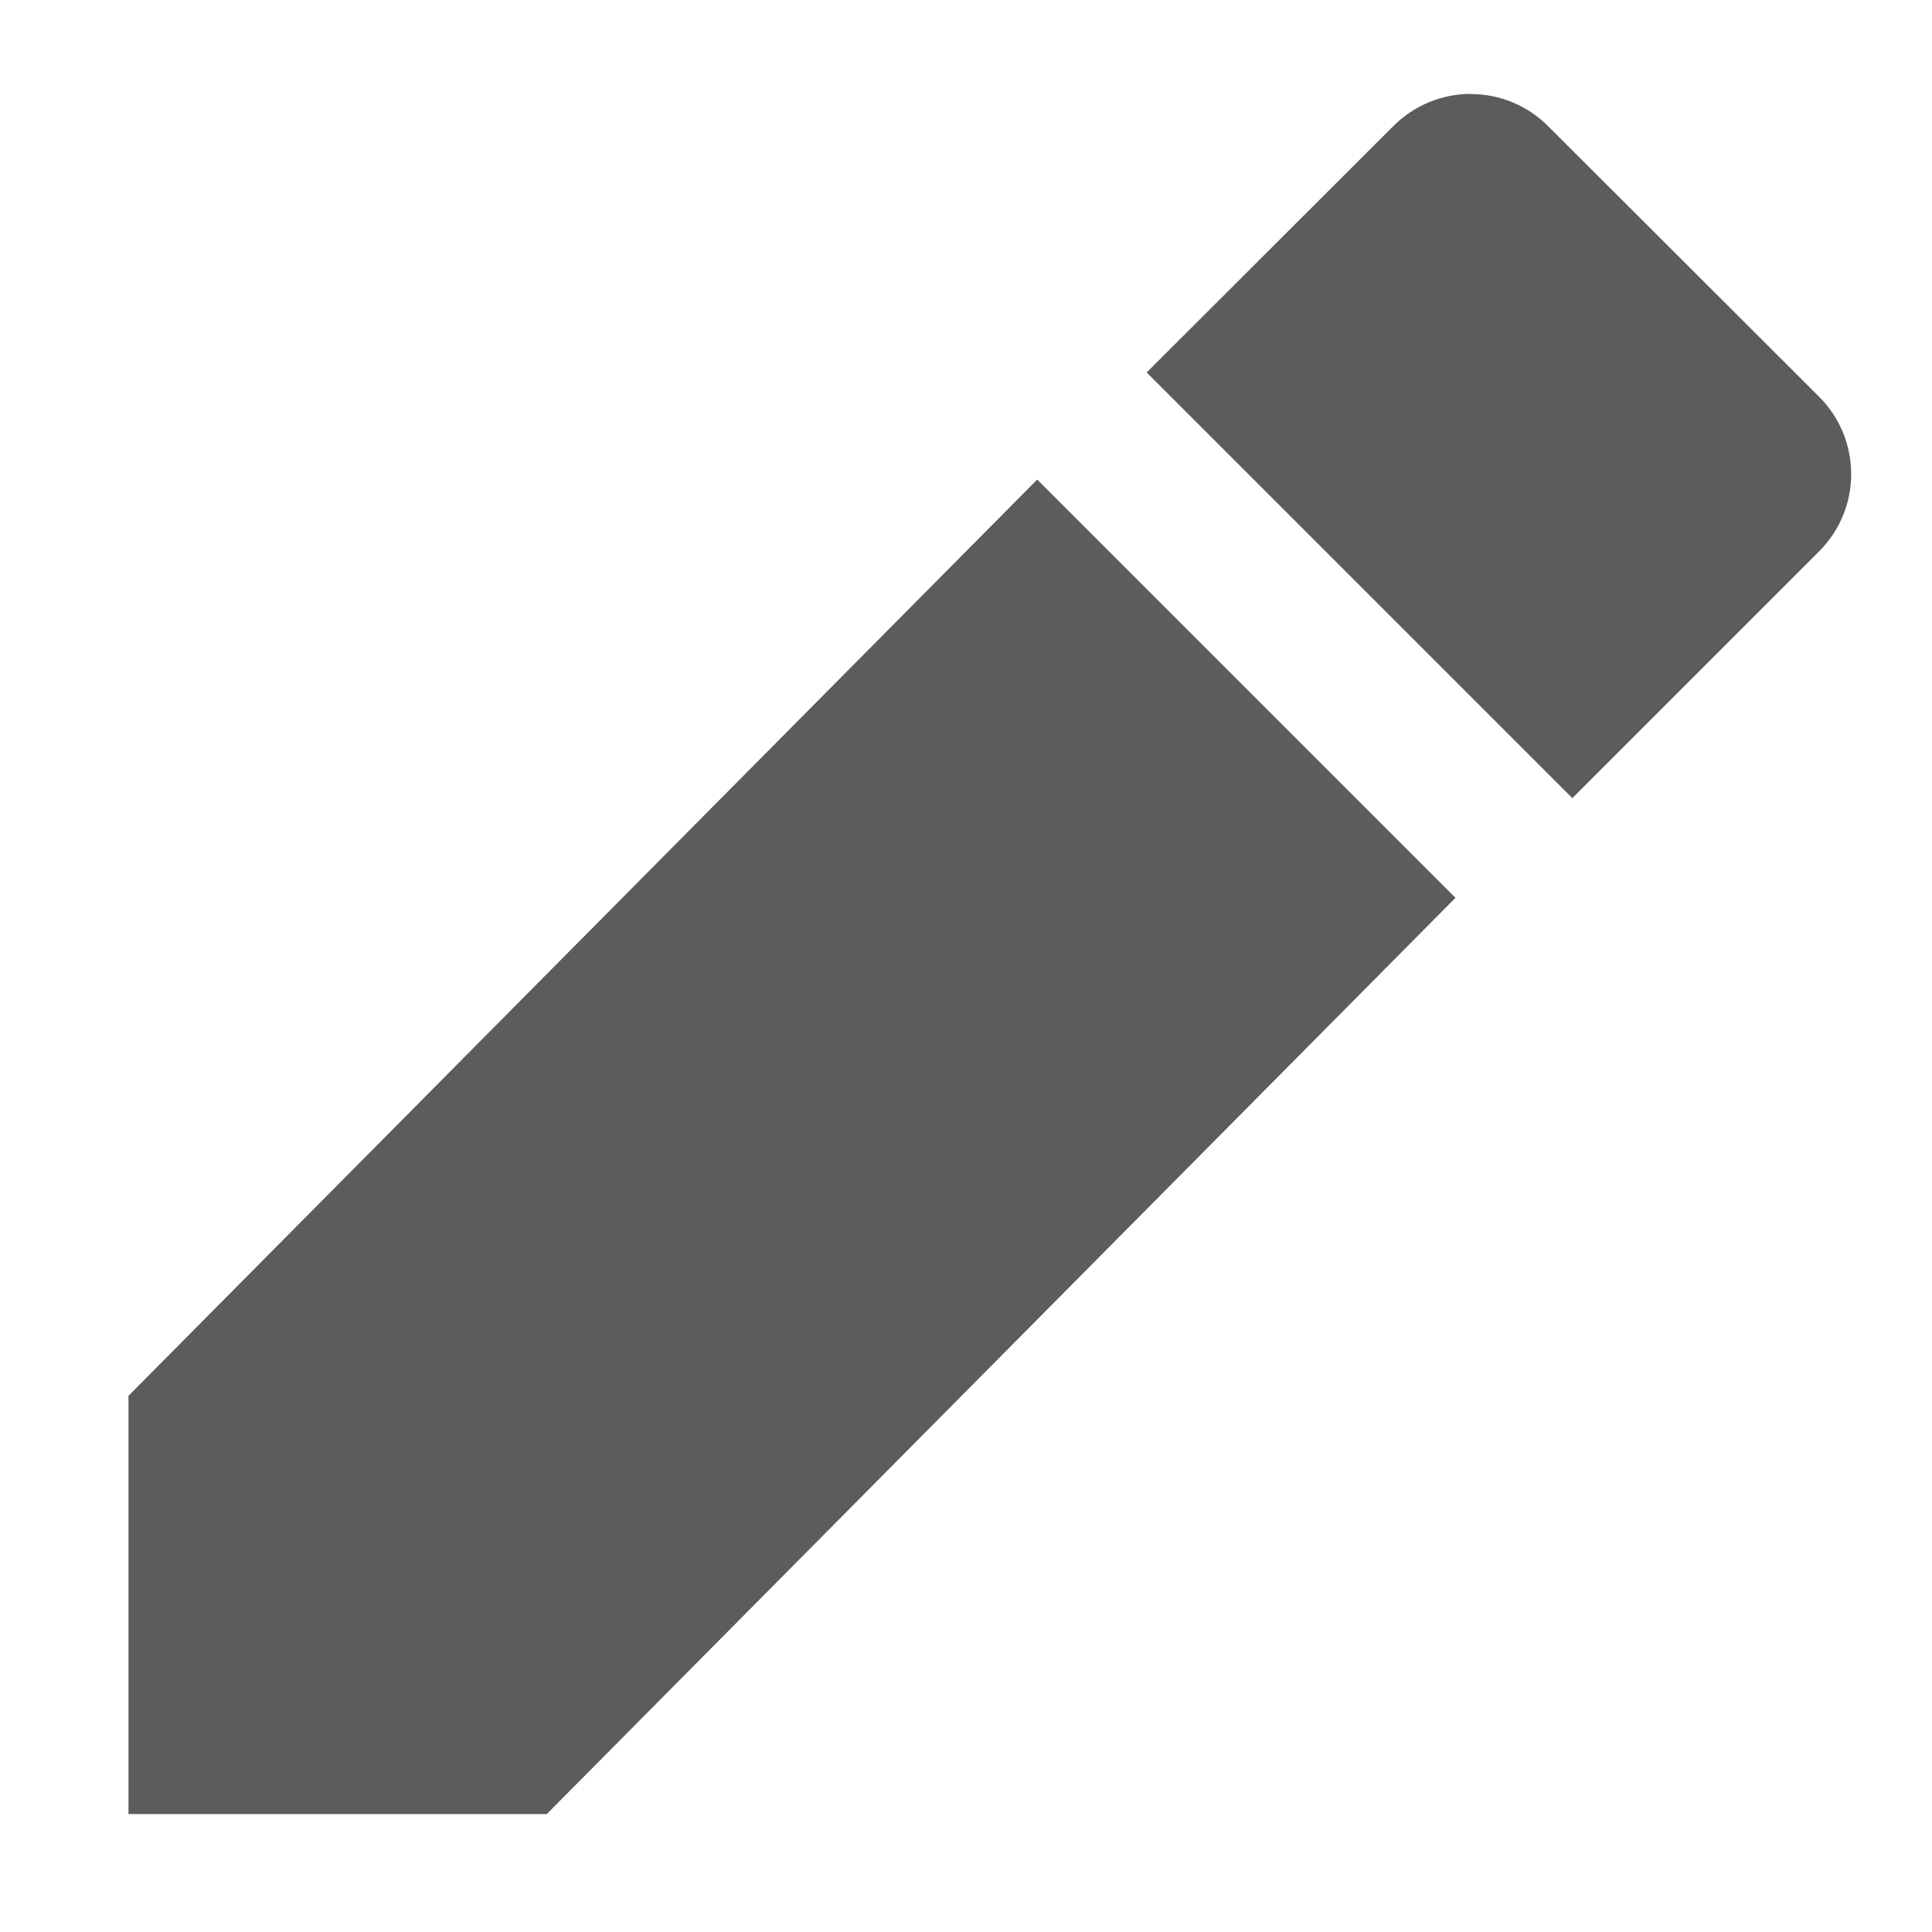
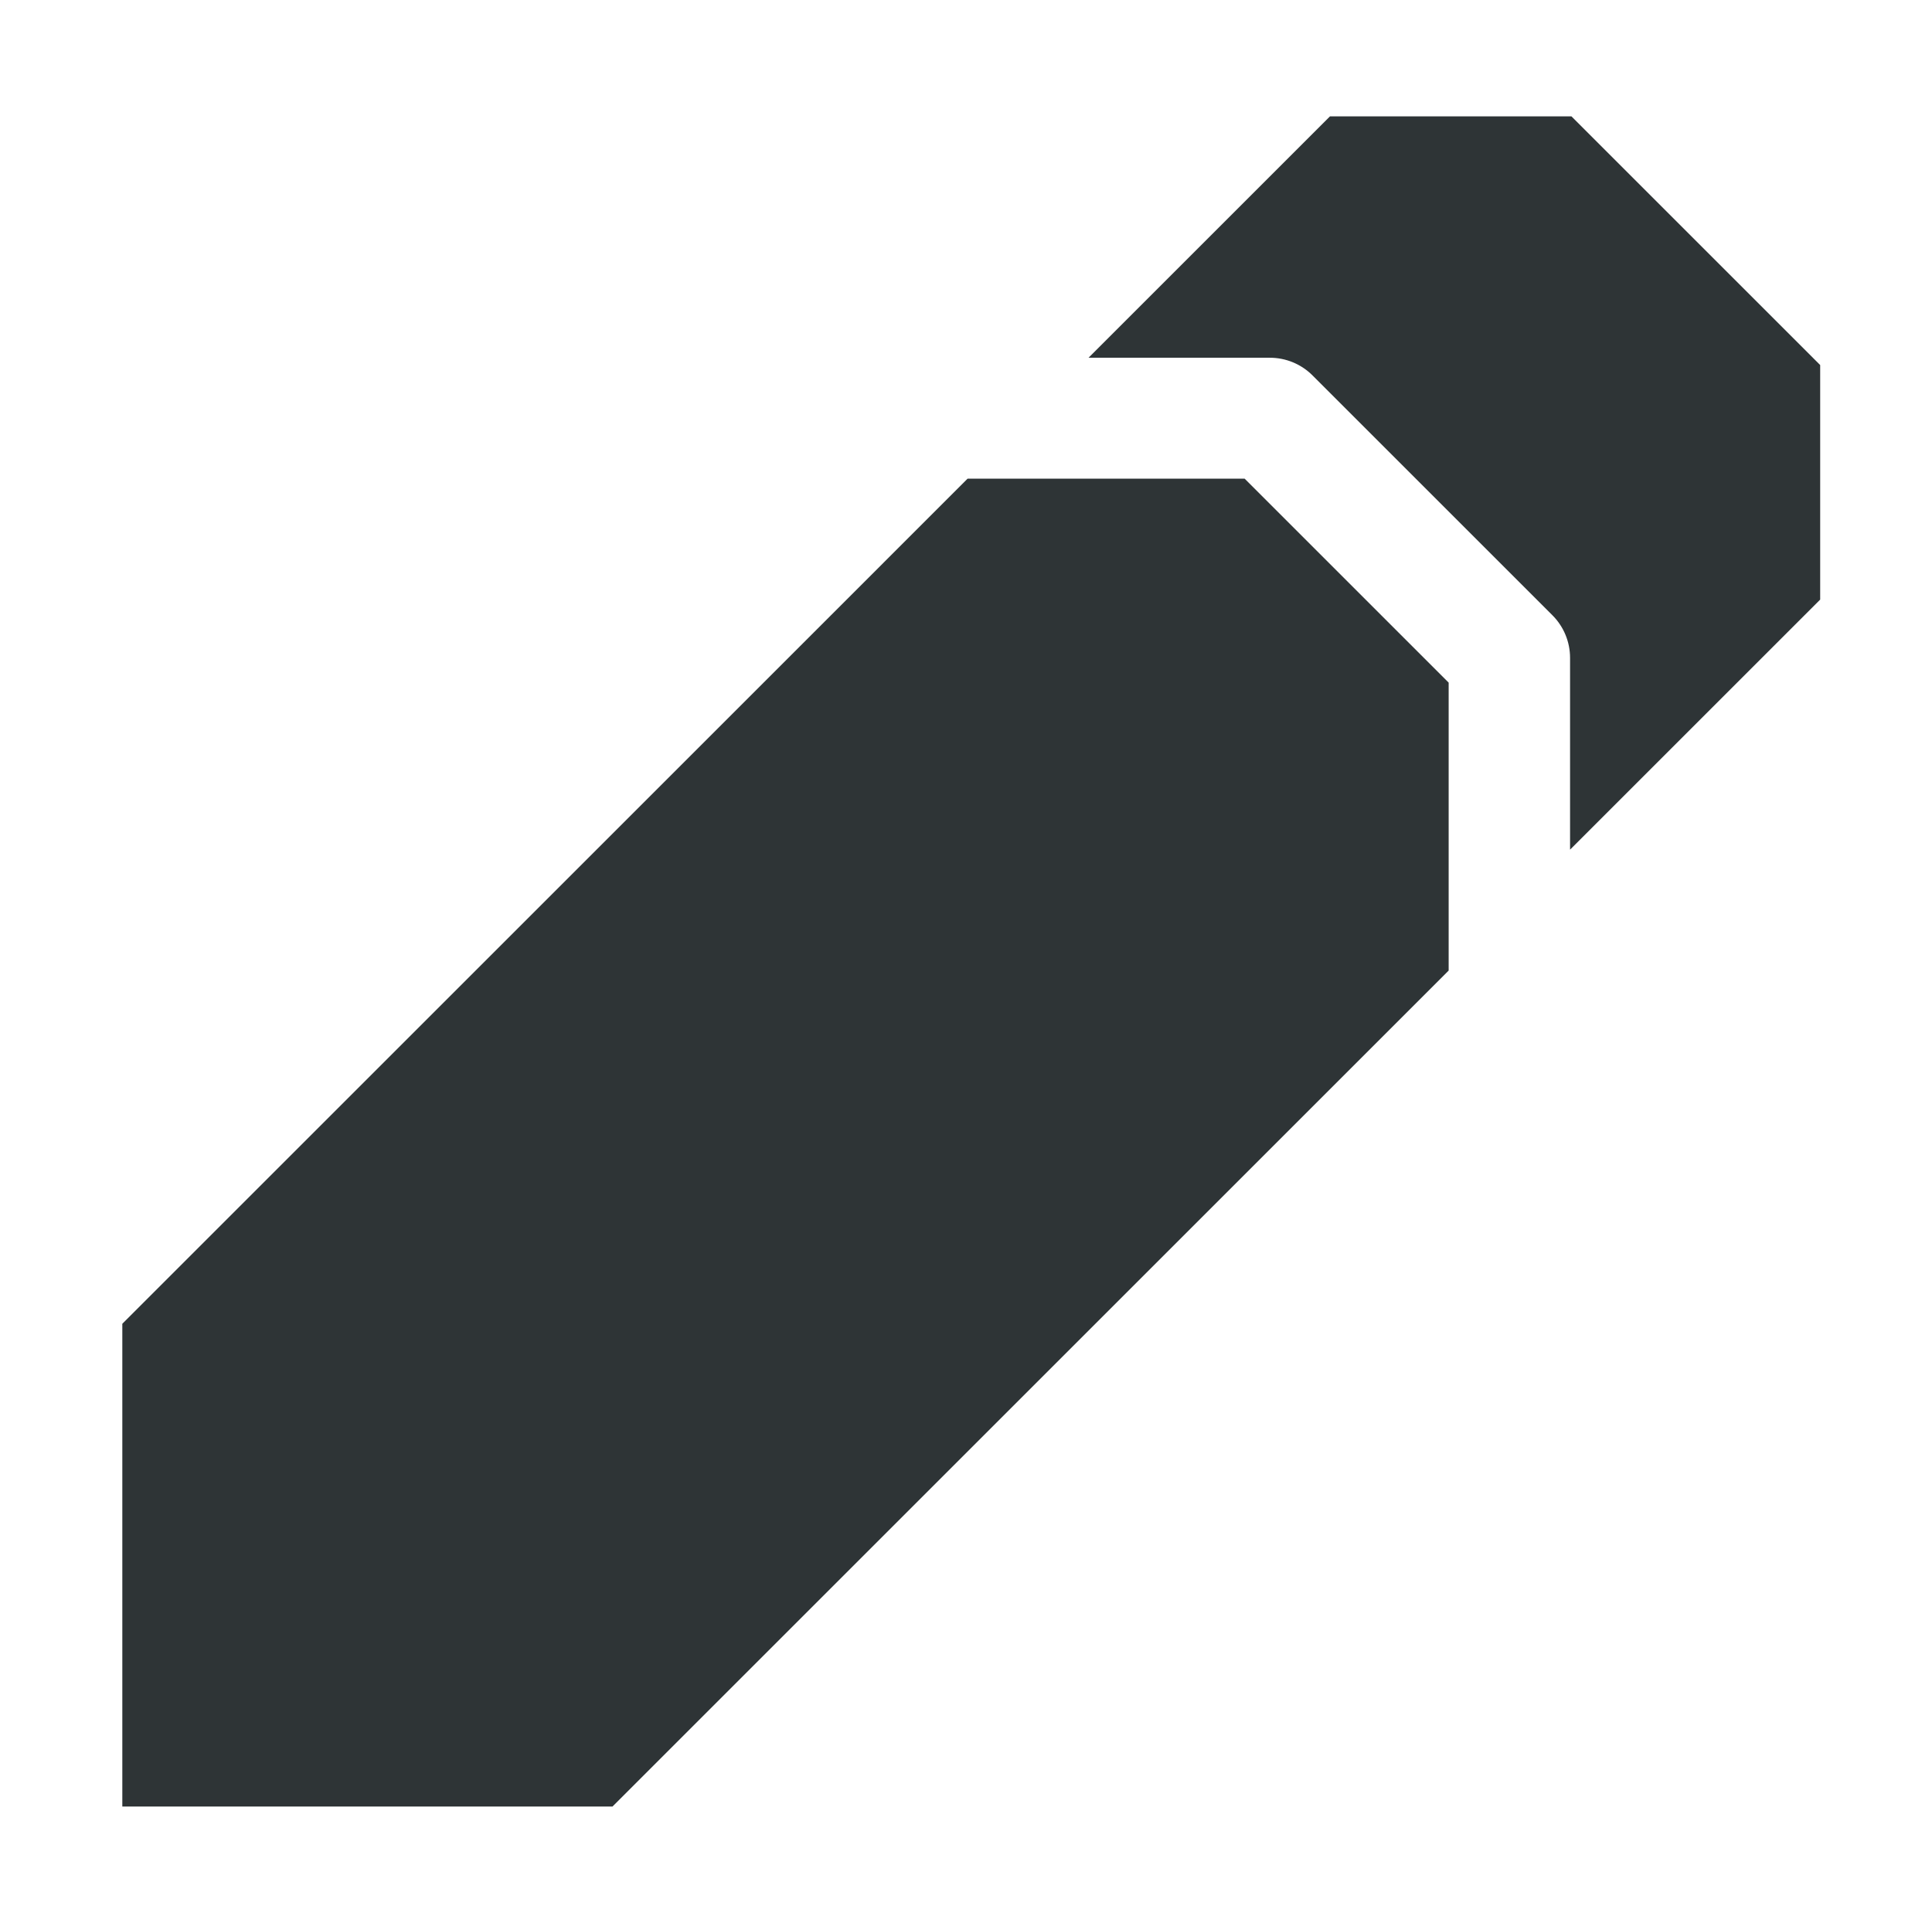
- <svg xmlns="http://www.w3.org/2000/svg" width="16" height="16" version="1.1" id="svg881">
-   <g fill="#2e3436" fill-rule="evenodd" id="g8582" transform="matrix(1.15463,0,0,1.15463,-1.25682,-1.157475)" style="fill:#5c5c5c;fill-opacity:1;stroke-width:0.866">
-     <path d="m 2.01,11.014 6.518,-6.572 3,3 -6.518,6.572 h -3 z" id="path8578" style="fill:#5c5c5c;fill-opacity:1;stroke-width:0.866" />
-     <path d="m 11.637,1.676 c -0.2,0 -0.4,0.077 -0.554,0.23 l -1.77,1.768 3.053,3.053 1.77,-1.77 a 0.783,0.783 0 0 0 0,-1.109 L 12.192,1.907 a 0.782,0.782 0 0 0 -0.555,-0.23 z" style="isolation:auto;mix-blend-mode:normal;solid-color:#000000;solid-opacity:1;fill:#5c5c5c;fill-opacity:1;stroke-width:0.75;marker:none" color="#000000" overflow="visible" id="path8580" />
-   </g>
-   <defs id="defs885" />
+ <svg xmlns="http://www.w3.org/2000/svg" width="4.233mm" height="4.228mm" version="1.1" viewBox="0 0 4.233 4.228" id="svg4728">
+   <defs id="defs4732" />
+   <path d="M 2.914,0.255 2.385,0.784 h 0.397 a 0.132,0.132 0 0 1 0.094,0.039 l 0.525,0.525 a 0.132,0.132 0 0 1 0.039,0.094 V 1.862 L 3.988,1.314 V 0.8 L 3.443,0.255 Z M 2.12,1.049 0.268,2.901 V 3.959 H 1.342 L 3.174,2.127 V 1.496 L 2.727,1.049 Z" fill="#2e3436" id="path4722" style="stroke-width:0.265" />
</svg>
